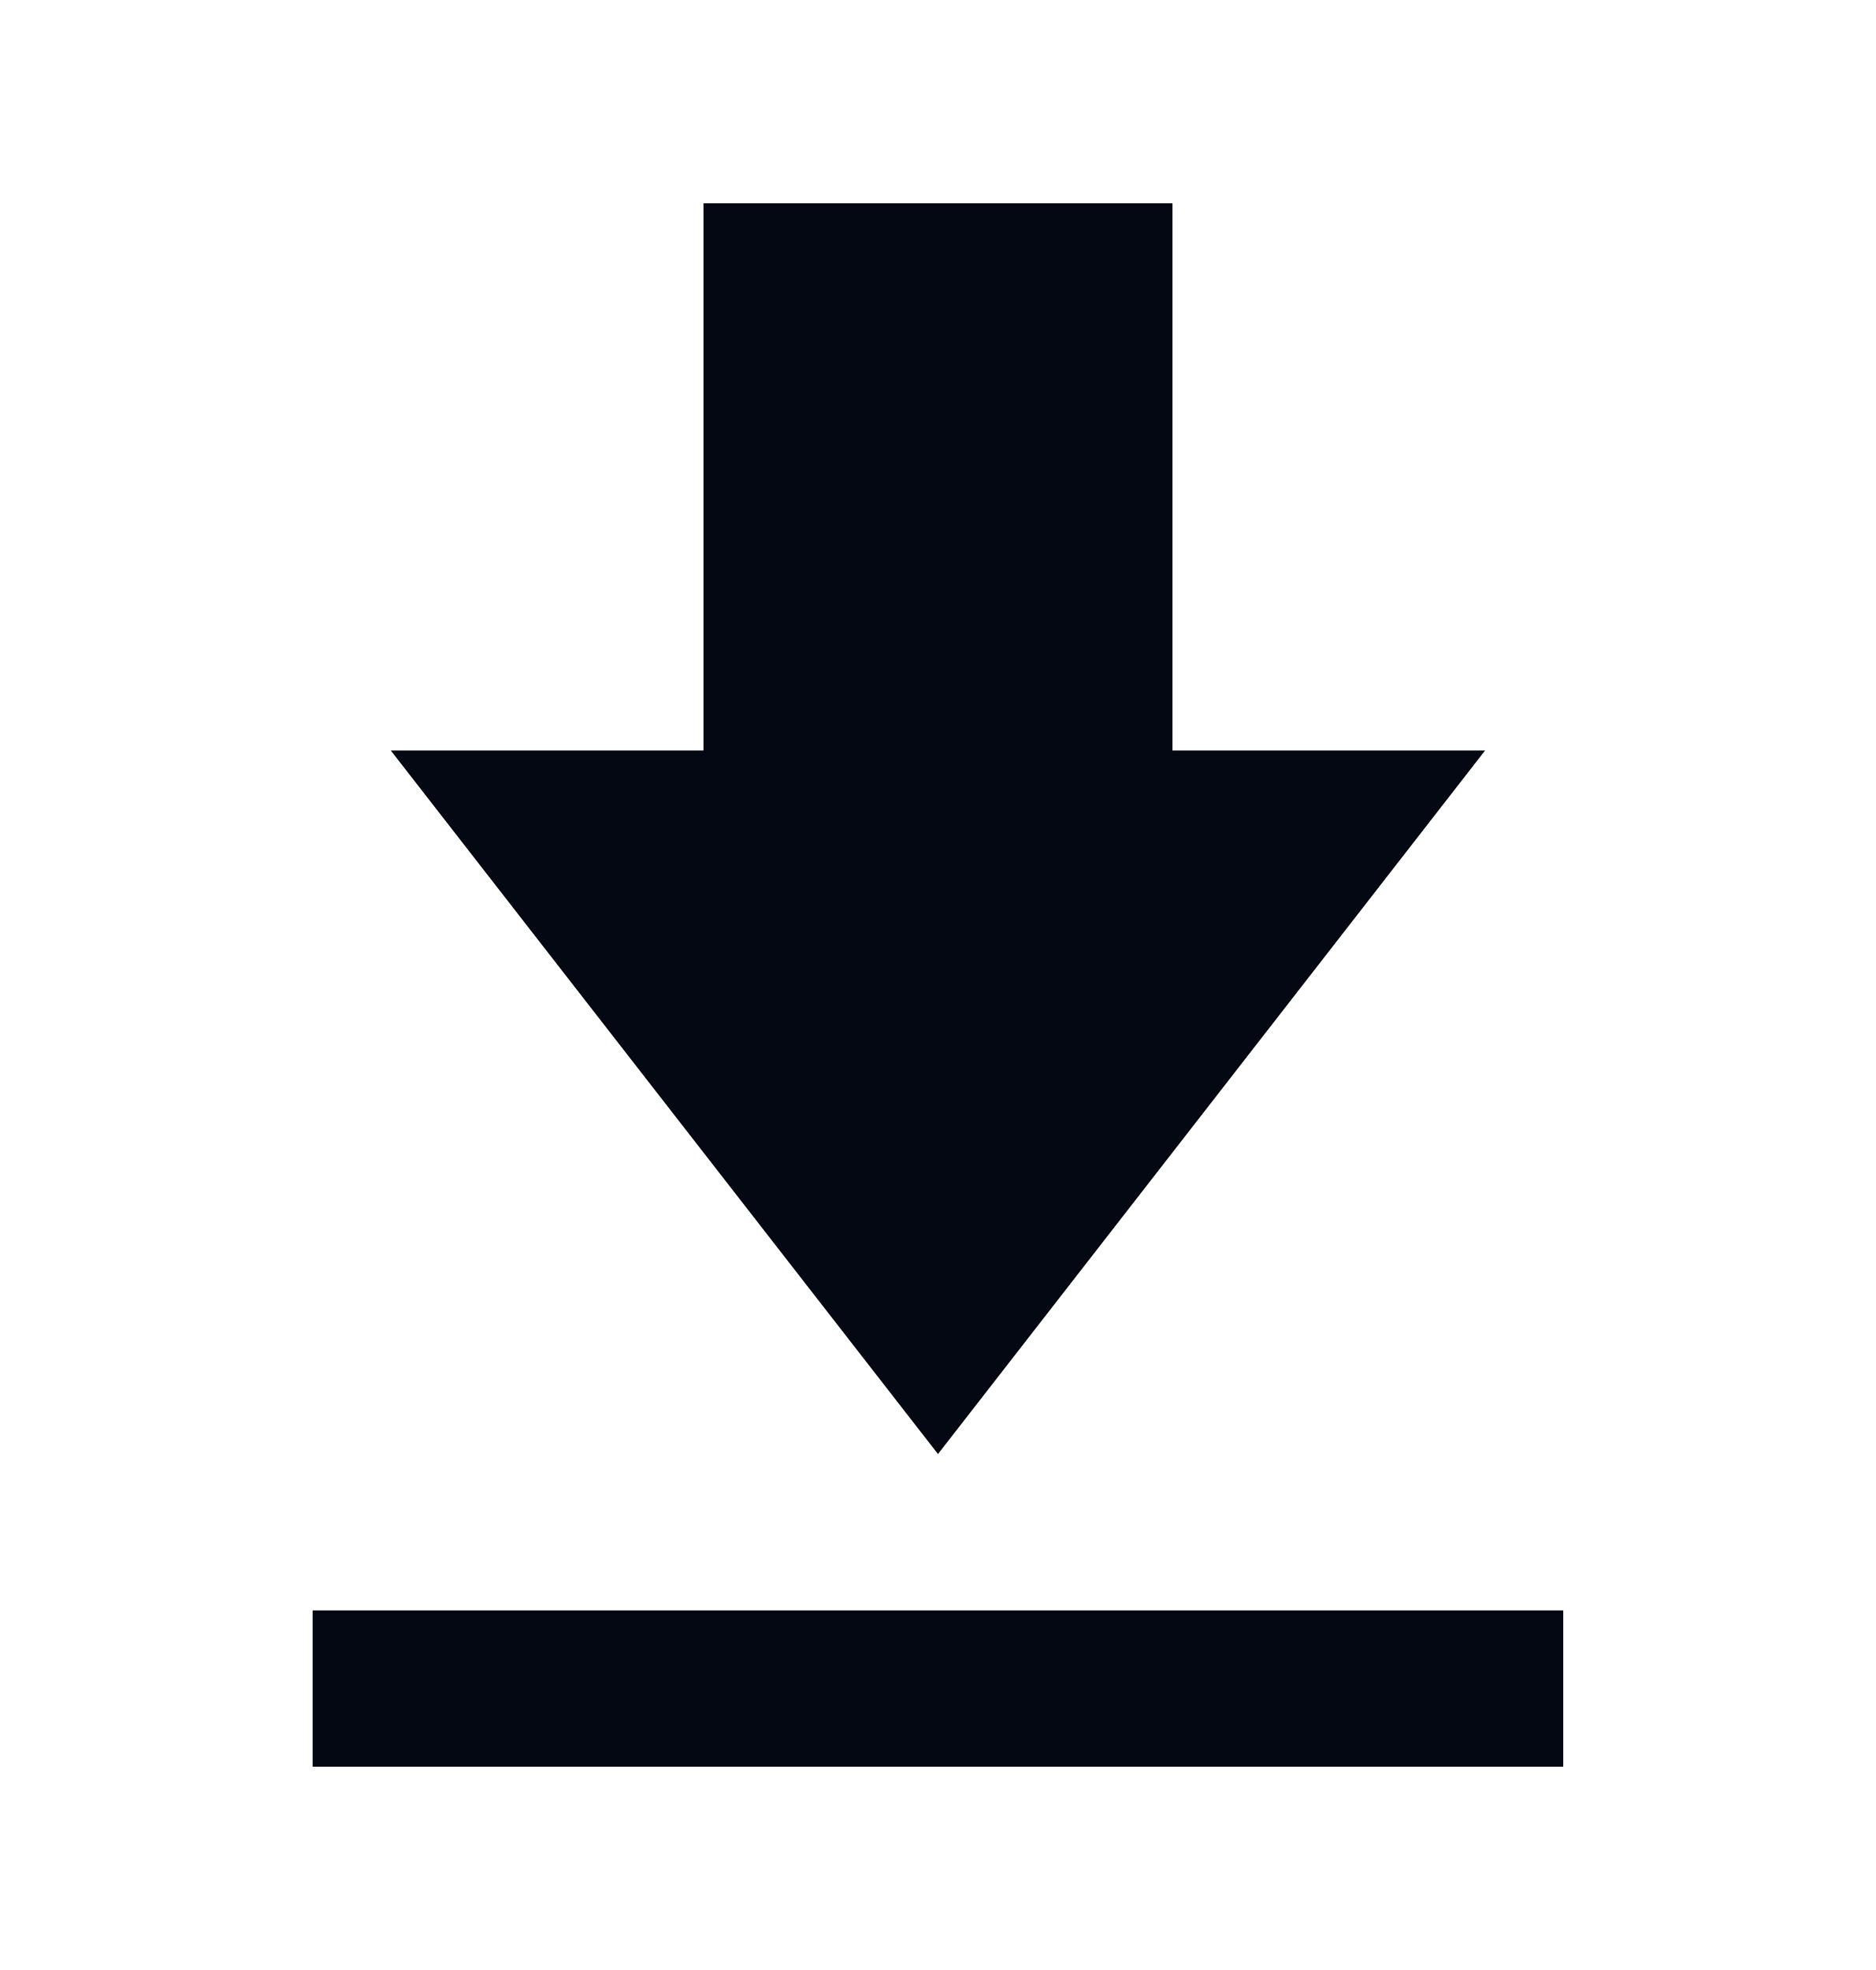
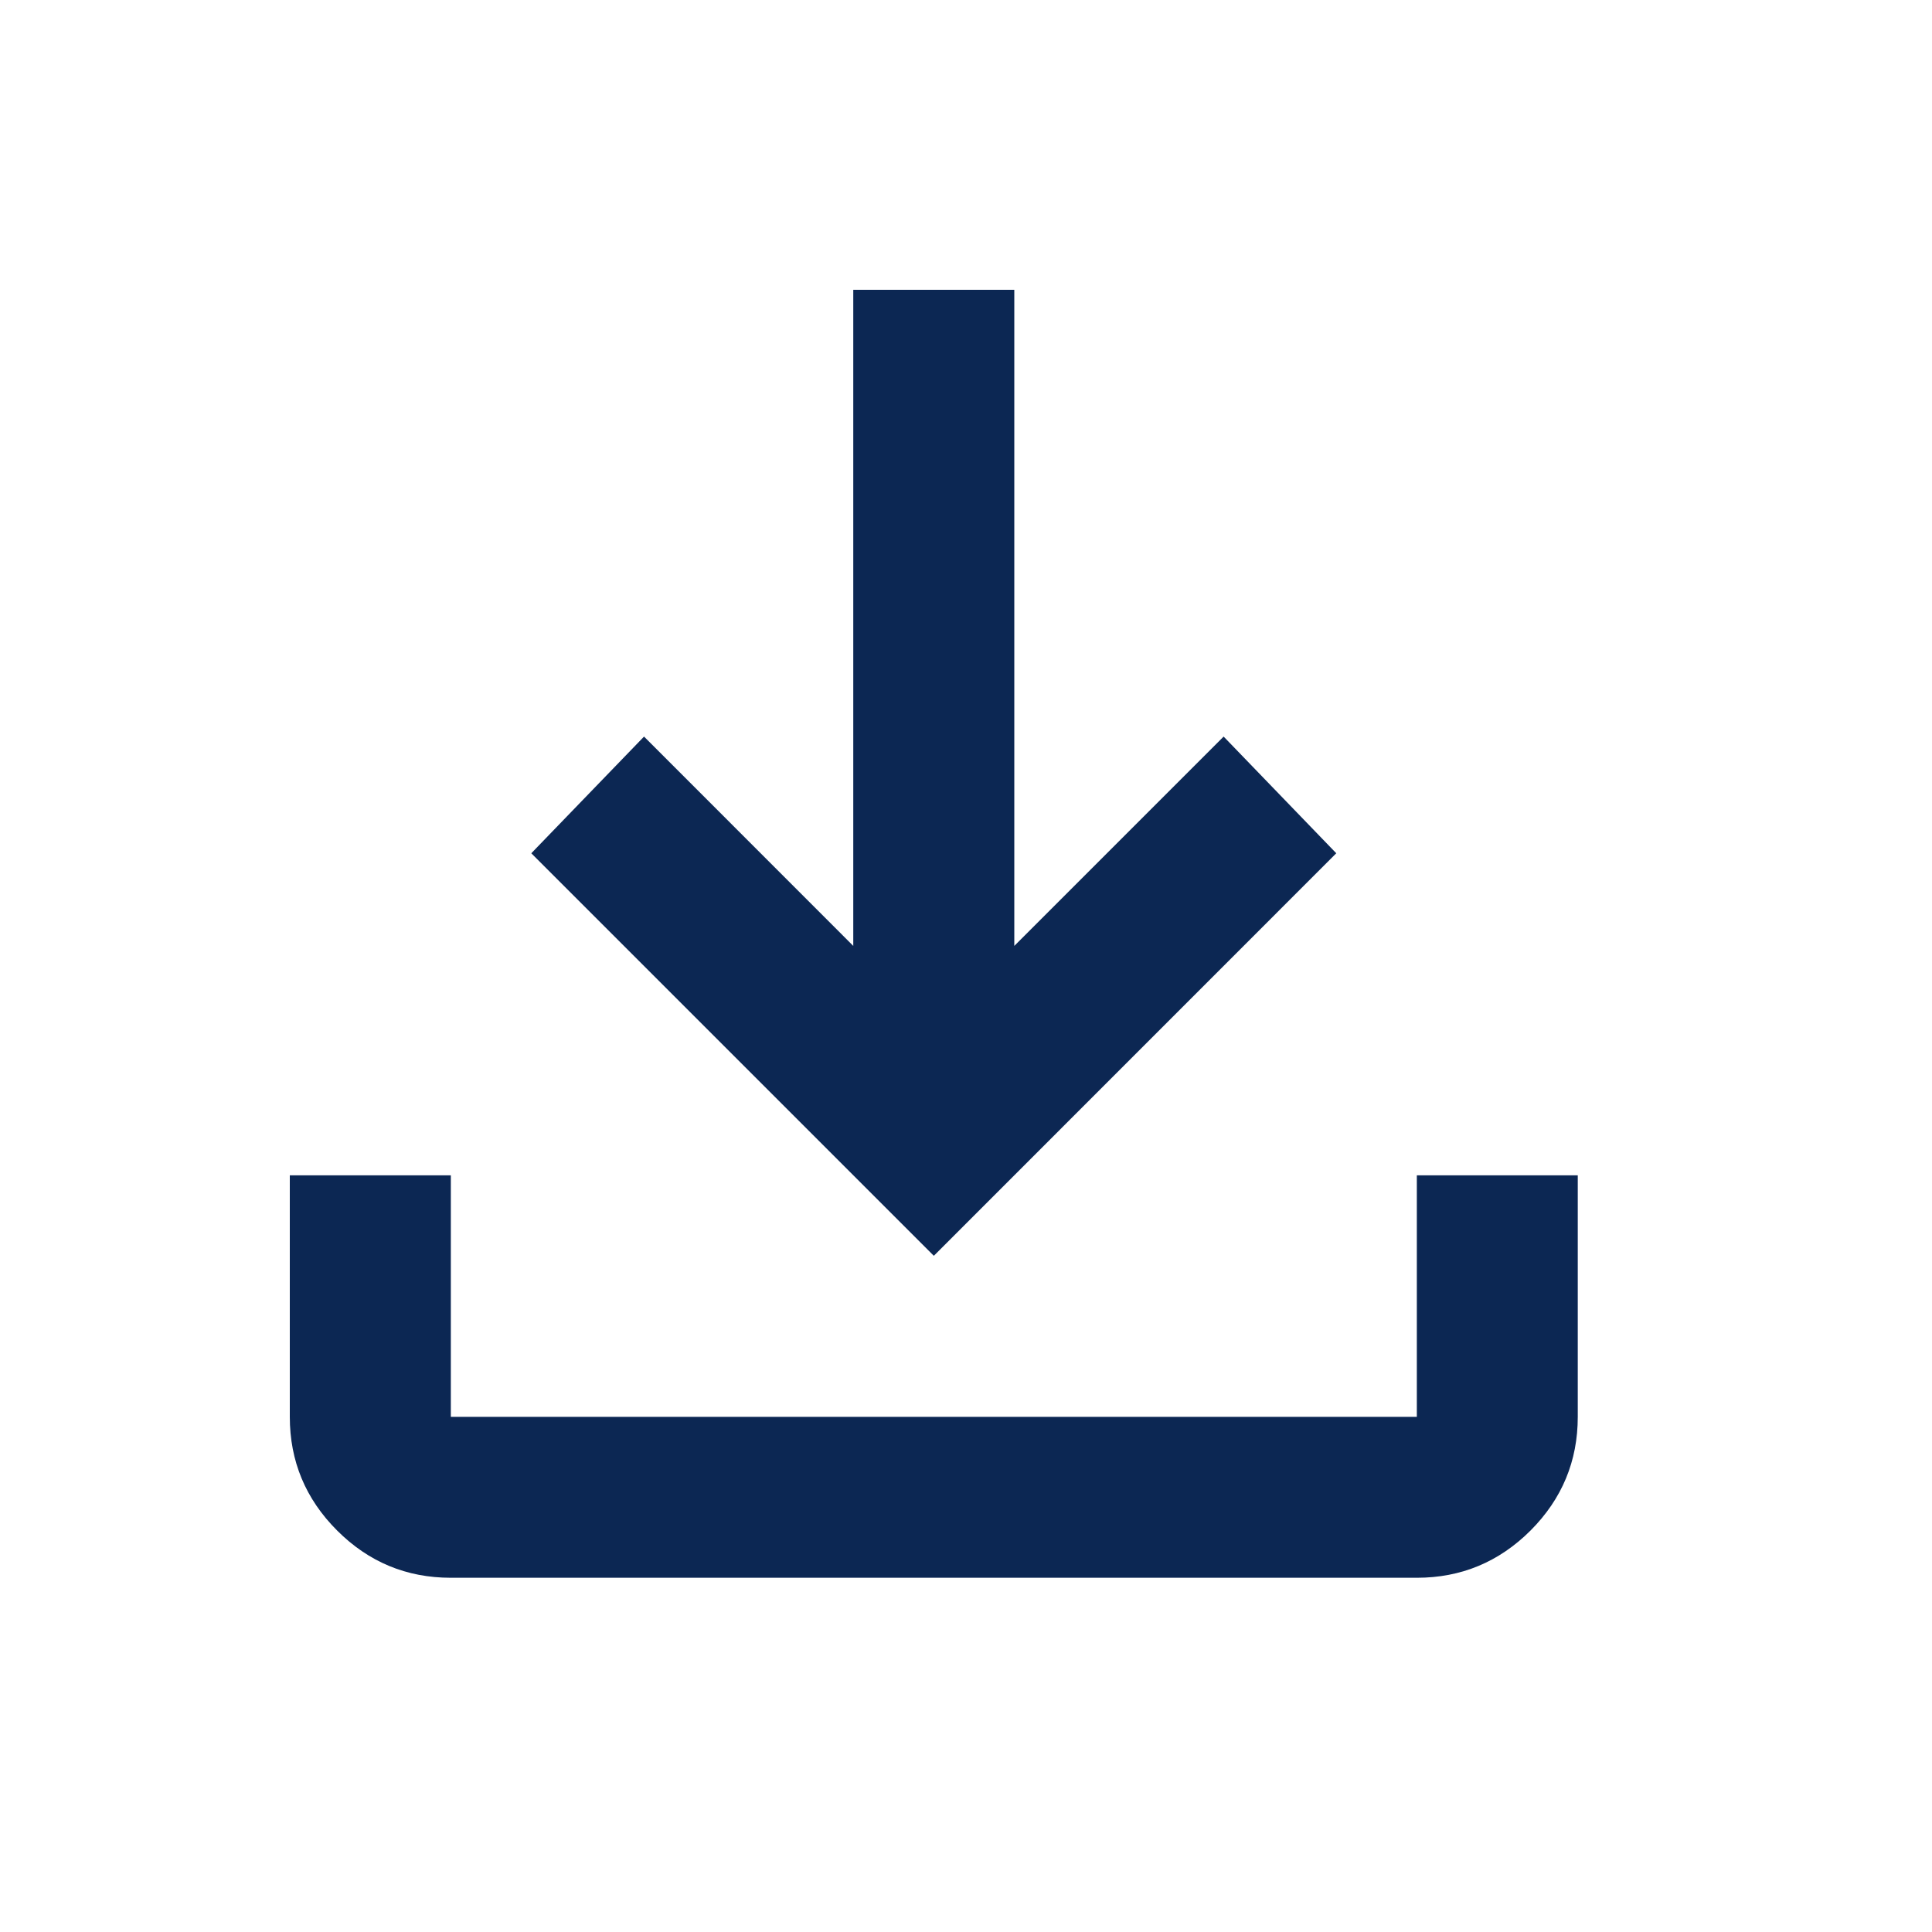
- <svg xmlns="http://www.w3.org/2000/svg" width="20" height="21" viewBox="0 0 20 21" fill="none">
-   <g id="icon-core">
-     <mask id="mask0_721_6481" style="mask-type:alpha" maskUnits="userSpaceOnUse" x="0" y="0" width="20" height="21">
-       <rect id="Bounding box" y="0.5" width="20" height="20" fill="#D9D9D9" />
-     </mask>
-     <g mask="url(#mask0_721_6481)">
-       <path id="download_2" d="M3.333 18.833V17.167H16.666V18.833H3.333ZM10 15.5L4.166 8H7.5V2.167H12.5V8H15.833L10 15.5Z" fill="#030812" />
-     </g>
-   </g>
+ <svg xmlns="http://www.w3.org/2000/svg" width="20" height="20" viewBox="0 0 20 20" fill="none">
+   <path d="M6.667 10L2.5 5.833L3.667 4.625L5.833 6.792V0H7.5V6.792L9.667 4.625L10.833 5.833L6.667 10ZM1.667 13.333C1.208 13.333 0.816 13.17 0.49 12.844C0.163 12.517 0 12.125 0 11.667V9.167H1.667V11.667H11.667V9.167H13.333V11.667C13.333 12.125 13.17 12.517 12.844 12.844C12.517 13.17 12.125 13.333 11.667 13.333H1.667Z" fill="#0C2753" transform="translate(3 3)" />
</svg>
